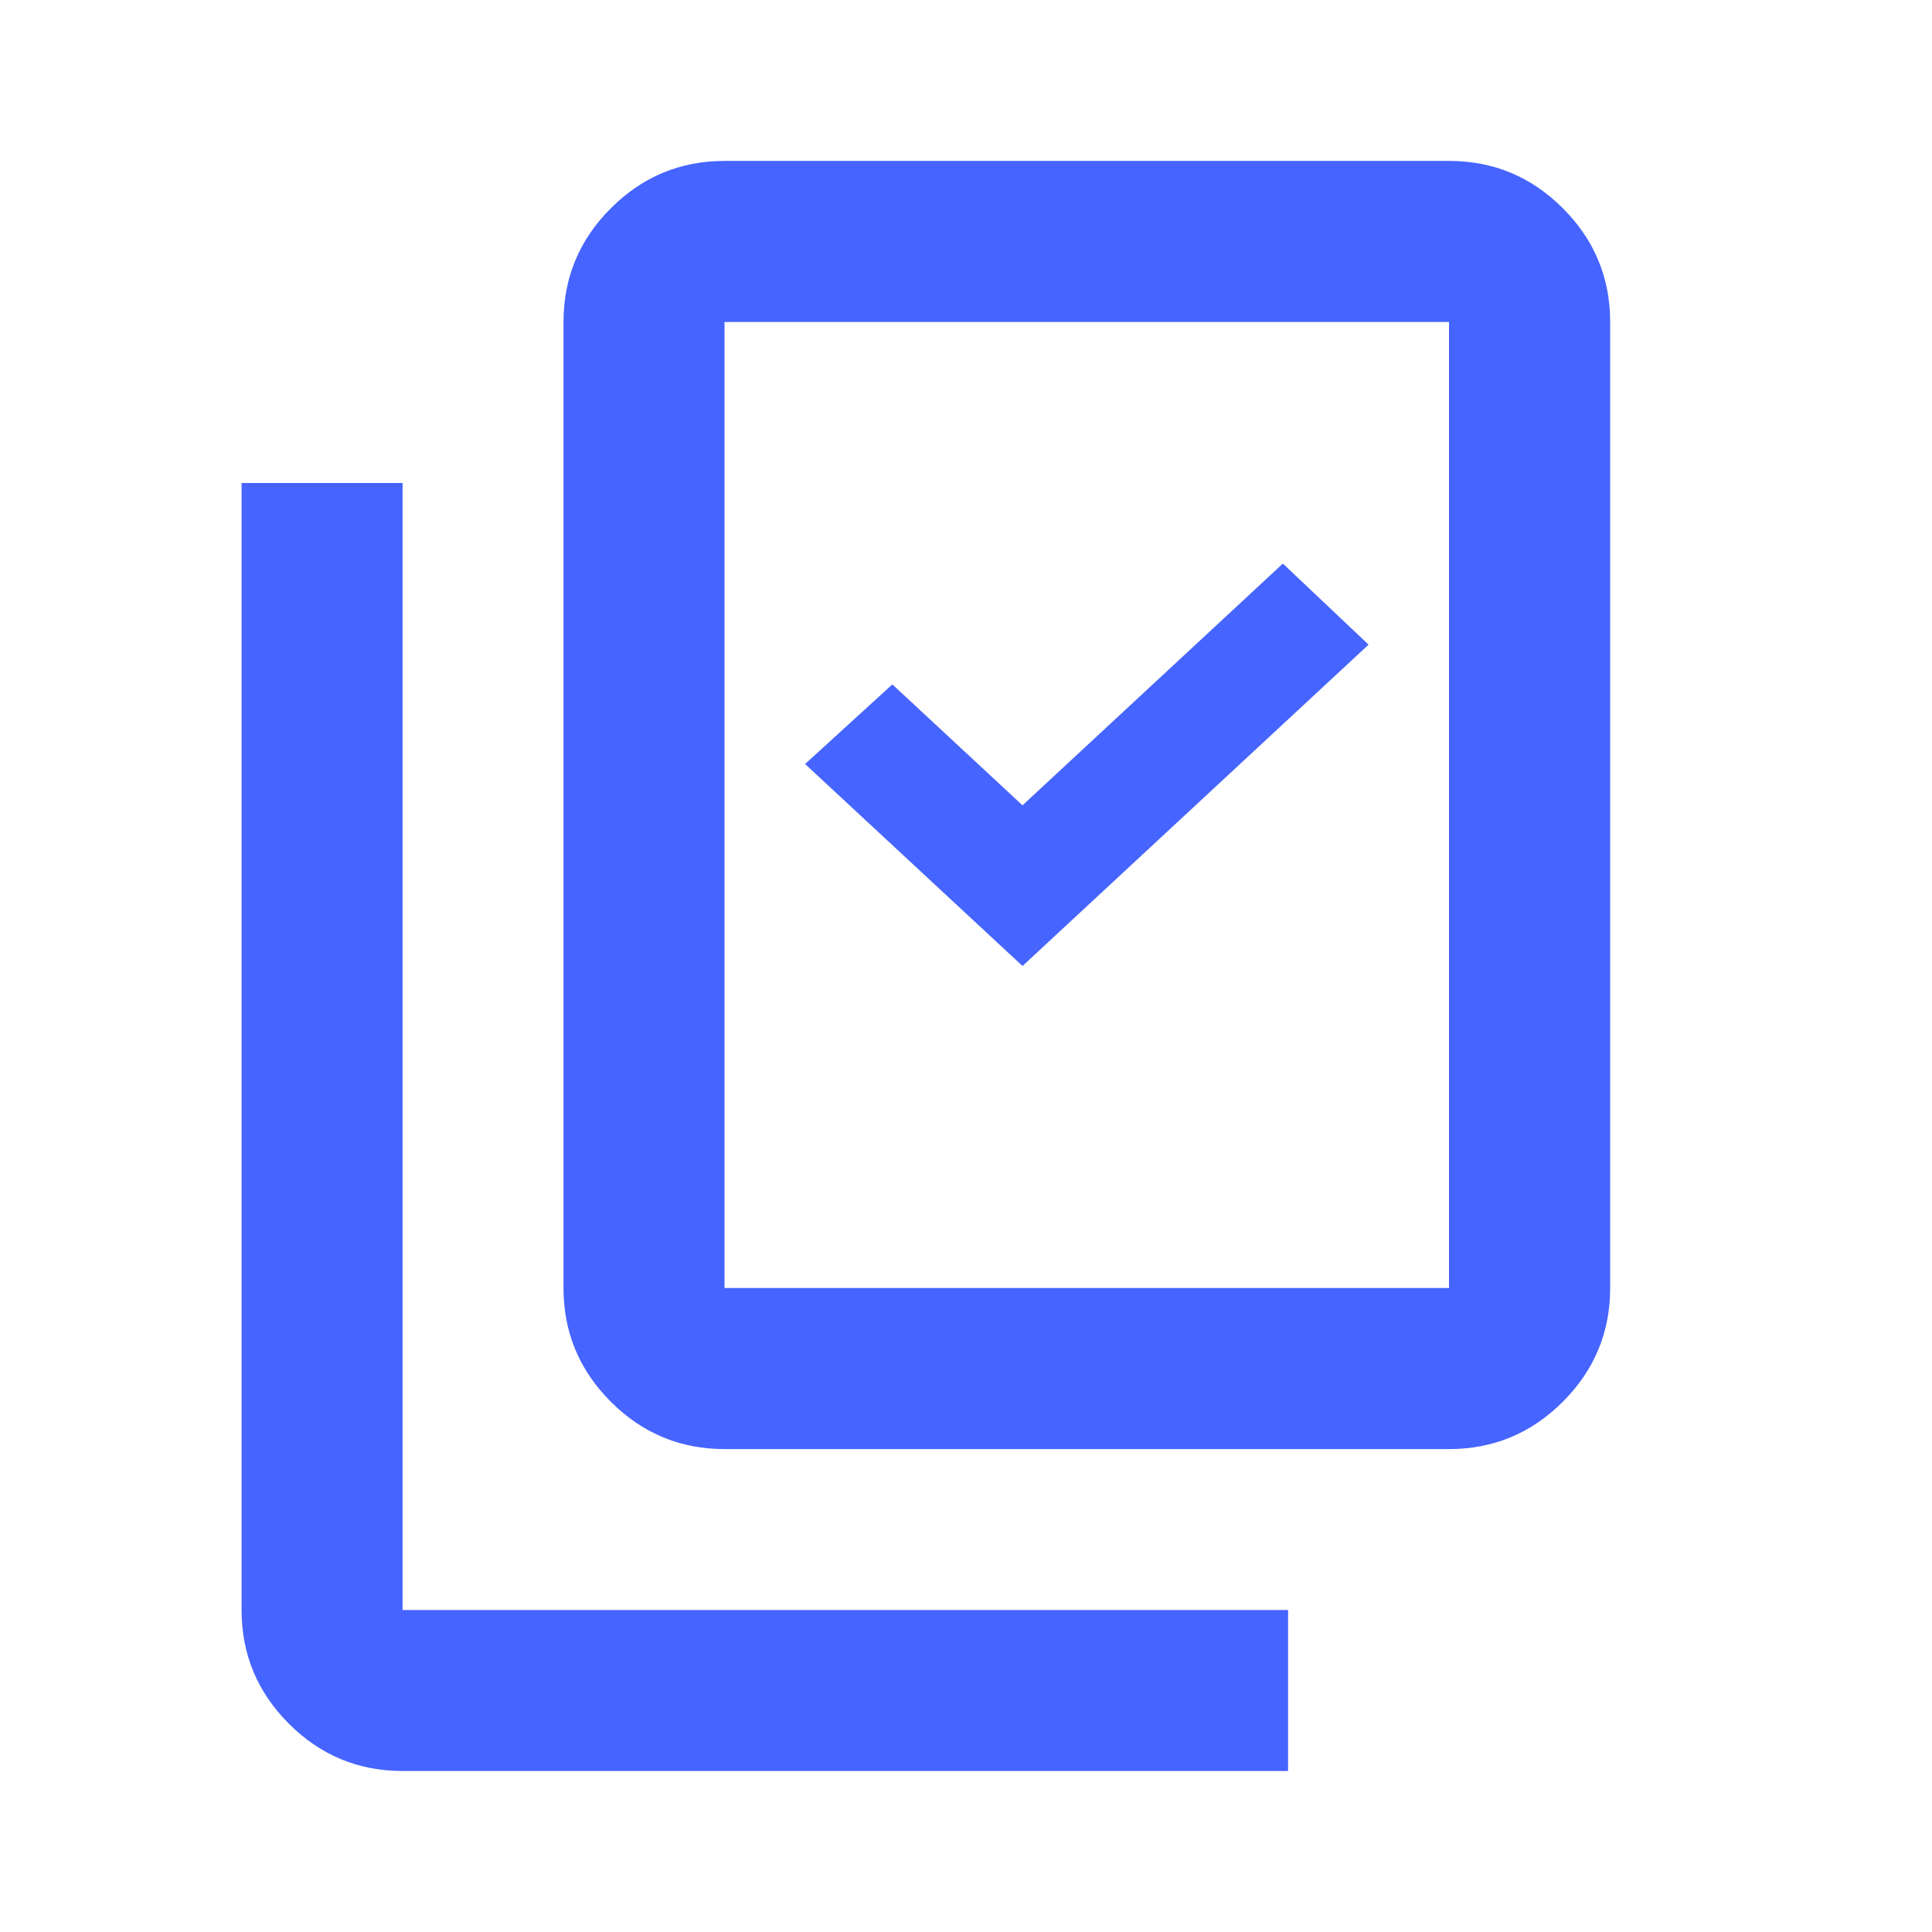
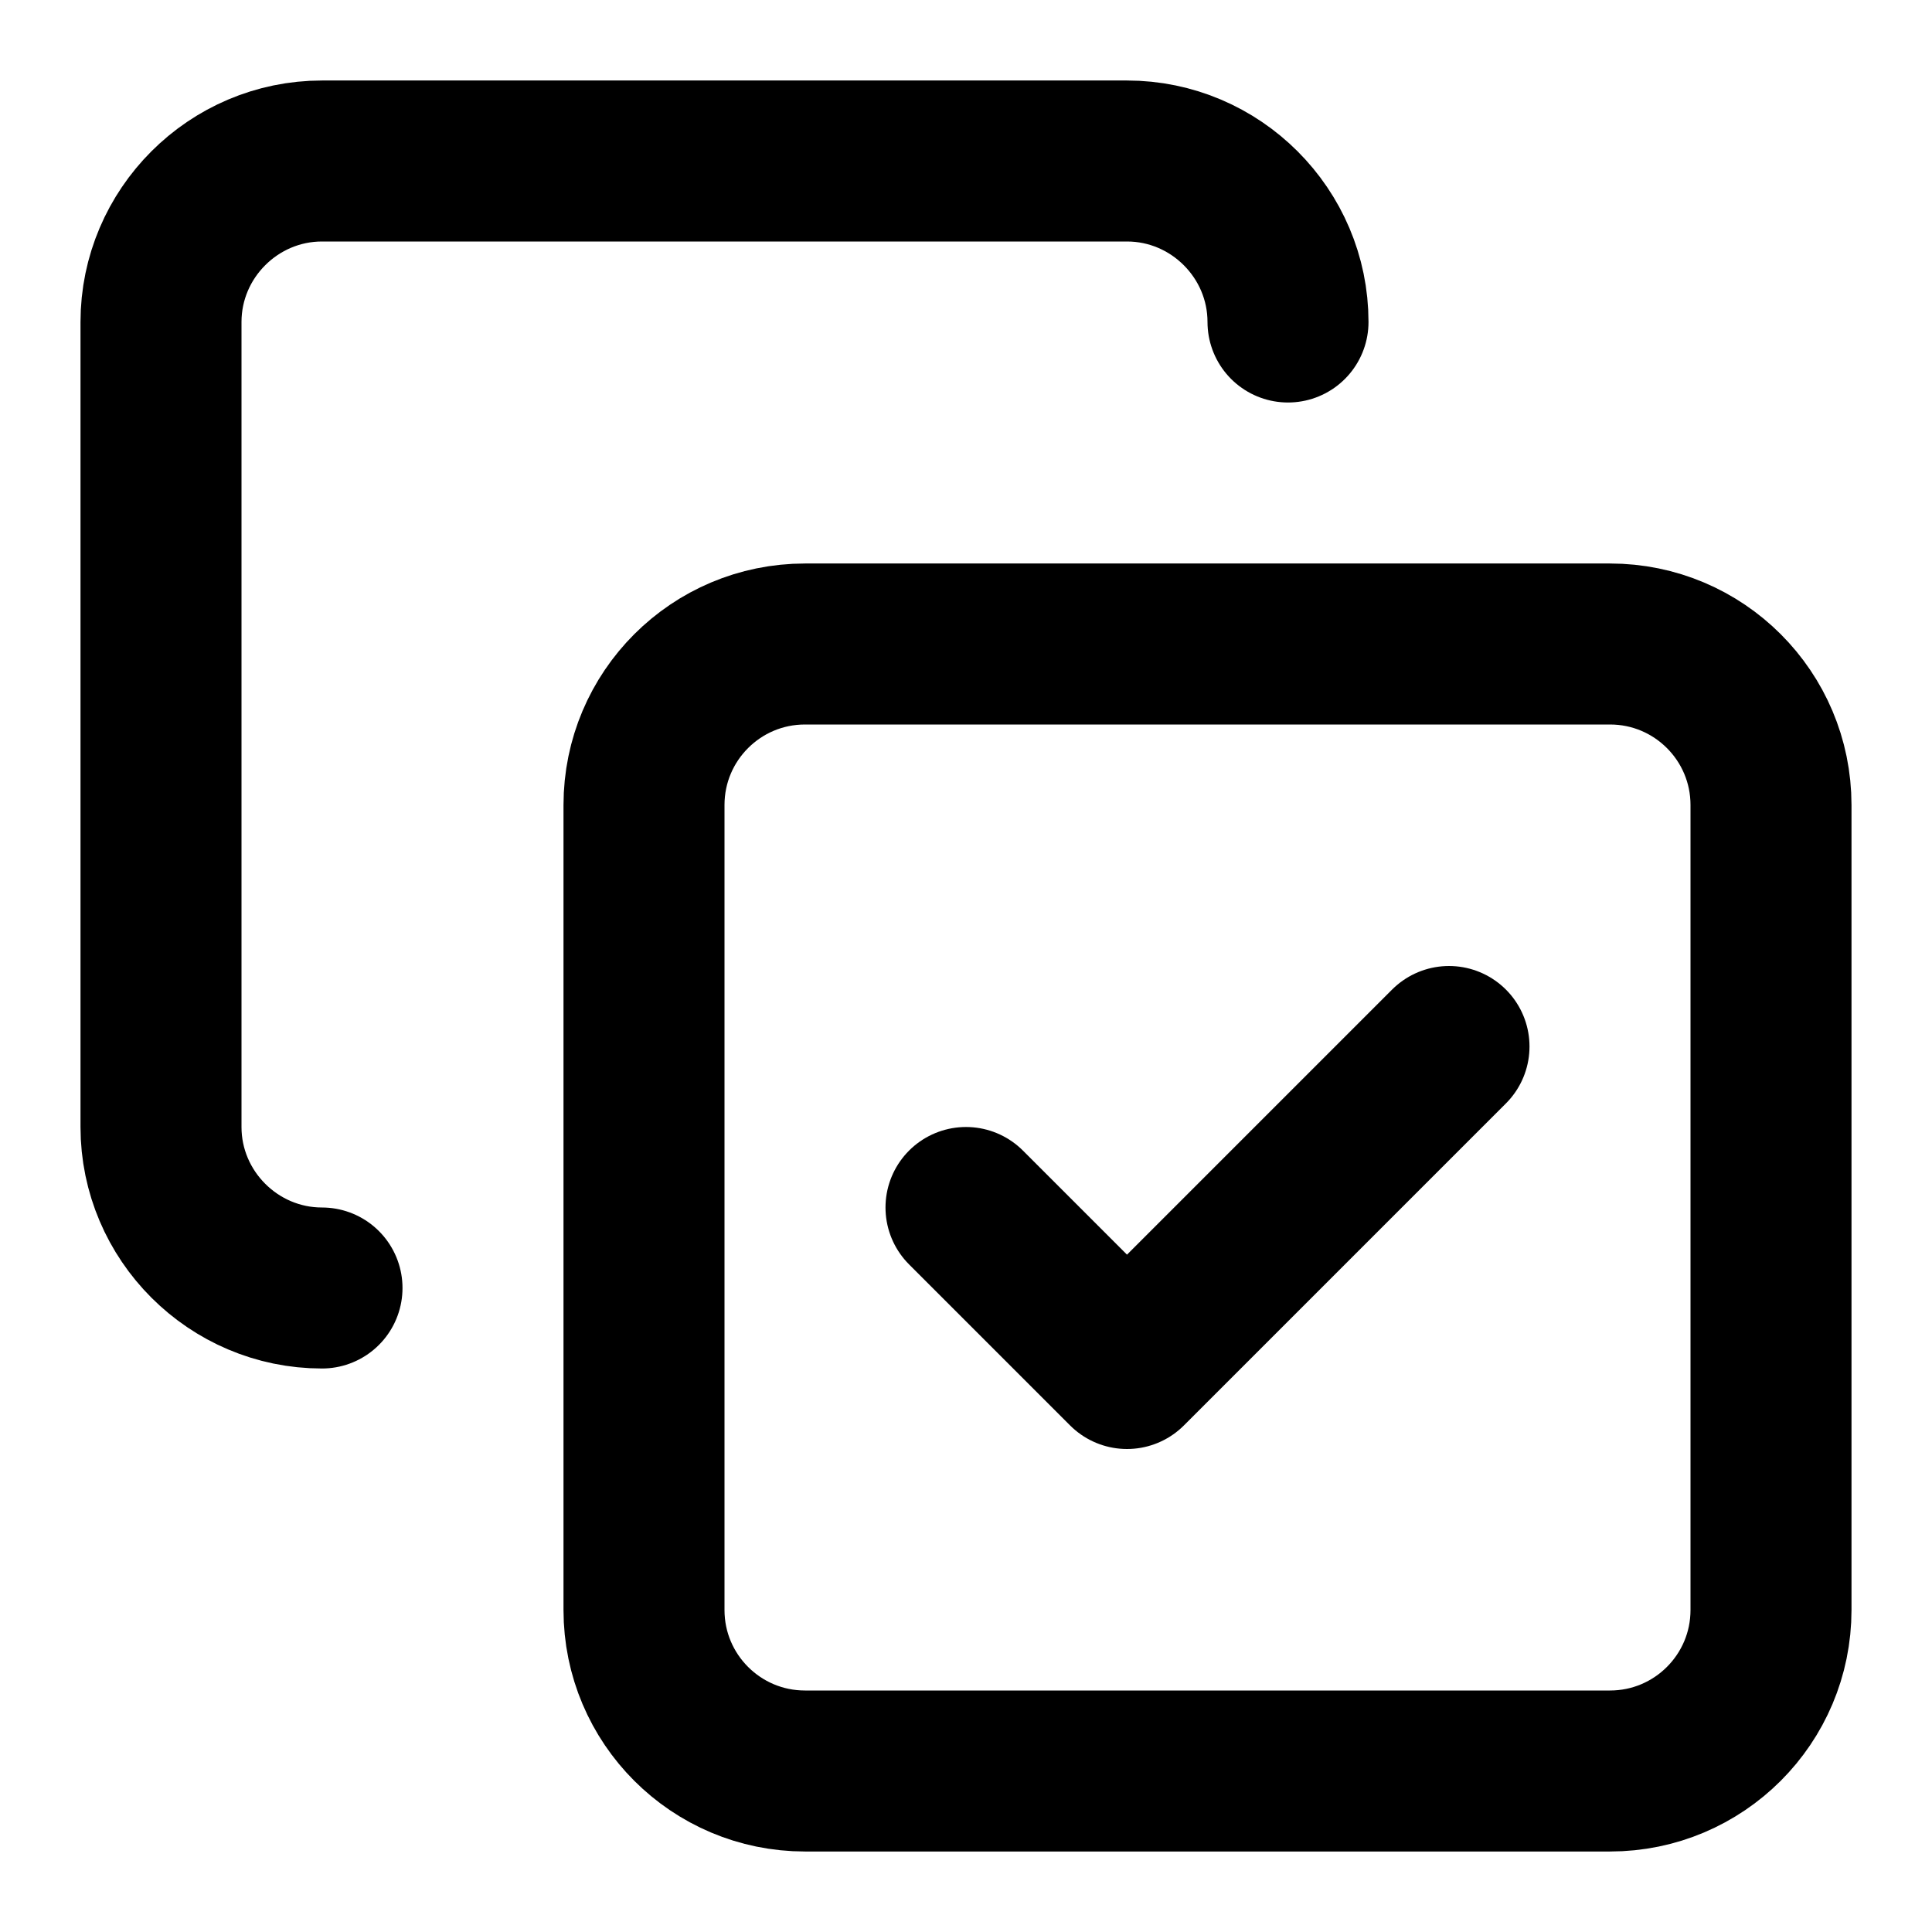
- <svg xmlns="http://www.w3.org/2000/svg" viewBox="0 0 24 24">
-   <path fill="#4664ff" clip-rule="evenodd" d="m7.588 17.413c.392.392.863.588 1.413.588h9c.55 0 1.021-.196 1.413-.588s.588-.863.588-1.413v-12c0-.55-.196-1.021-.588-1.413s-.863-.588-1.413-.588h-9c-.55 0-1.021.196-1.413.588s-.588.863-.588 1.413v12c0 .55.196 1.021.588 1.413zm10.412-1.413h-9v-12h9zm-14.412 5.412c.392.392.863.588 1.413.588h11v-2h-11v-14h-2v14c0 .55.196 1.021.588 1.413zm9.114-9.412-2.701-2.509 1.084-.989 1.617 1.502 3.234-3.003 1.065 1.007z" fill-rule="evenodd" />
+ <svg xmlns="http://www.w3.org/2000/svg" width="24" height="24" viewBox="0 0 24 24" fill="none" stroke="currentColor" stroke-width="2" stroke-linecap="round" stroke-linejoin="round" class="lucide lucide-copy-check-icon lucide-copy-check">
+   <path d="m12 15 2 2 4-4" />
+   <rect width="14" height="14" x="8" y="8" rx="2" ry="2" />
+   <path d="M4 16c-1.1 0-2-.9-2-2V4c0-1.1.9-2 2-2h10c1.1 0 2 .9 2 2" />
</svg>
